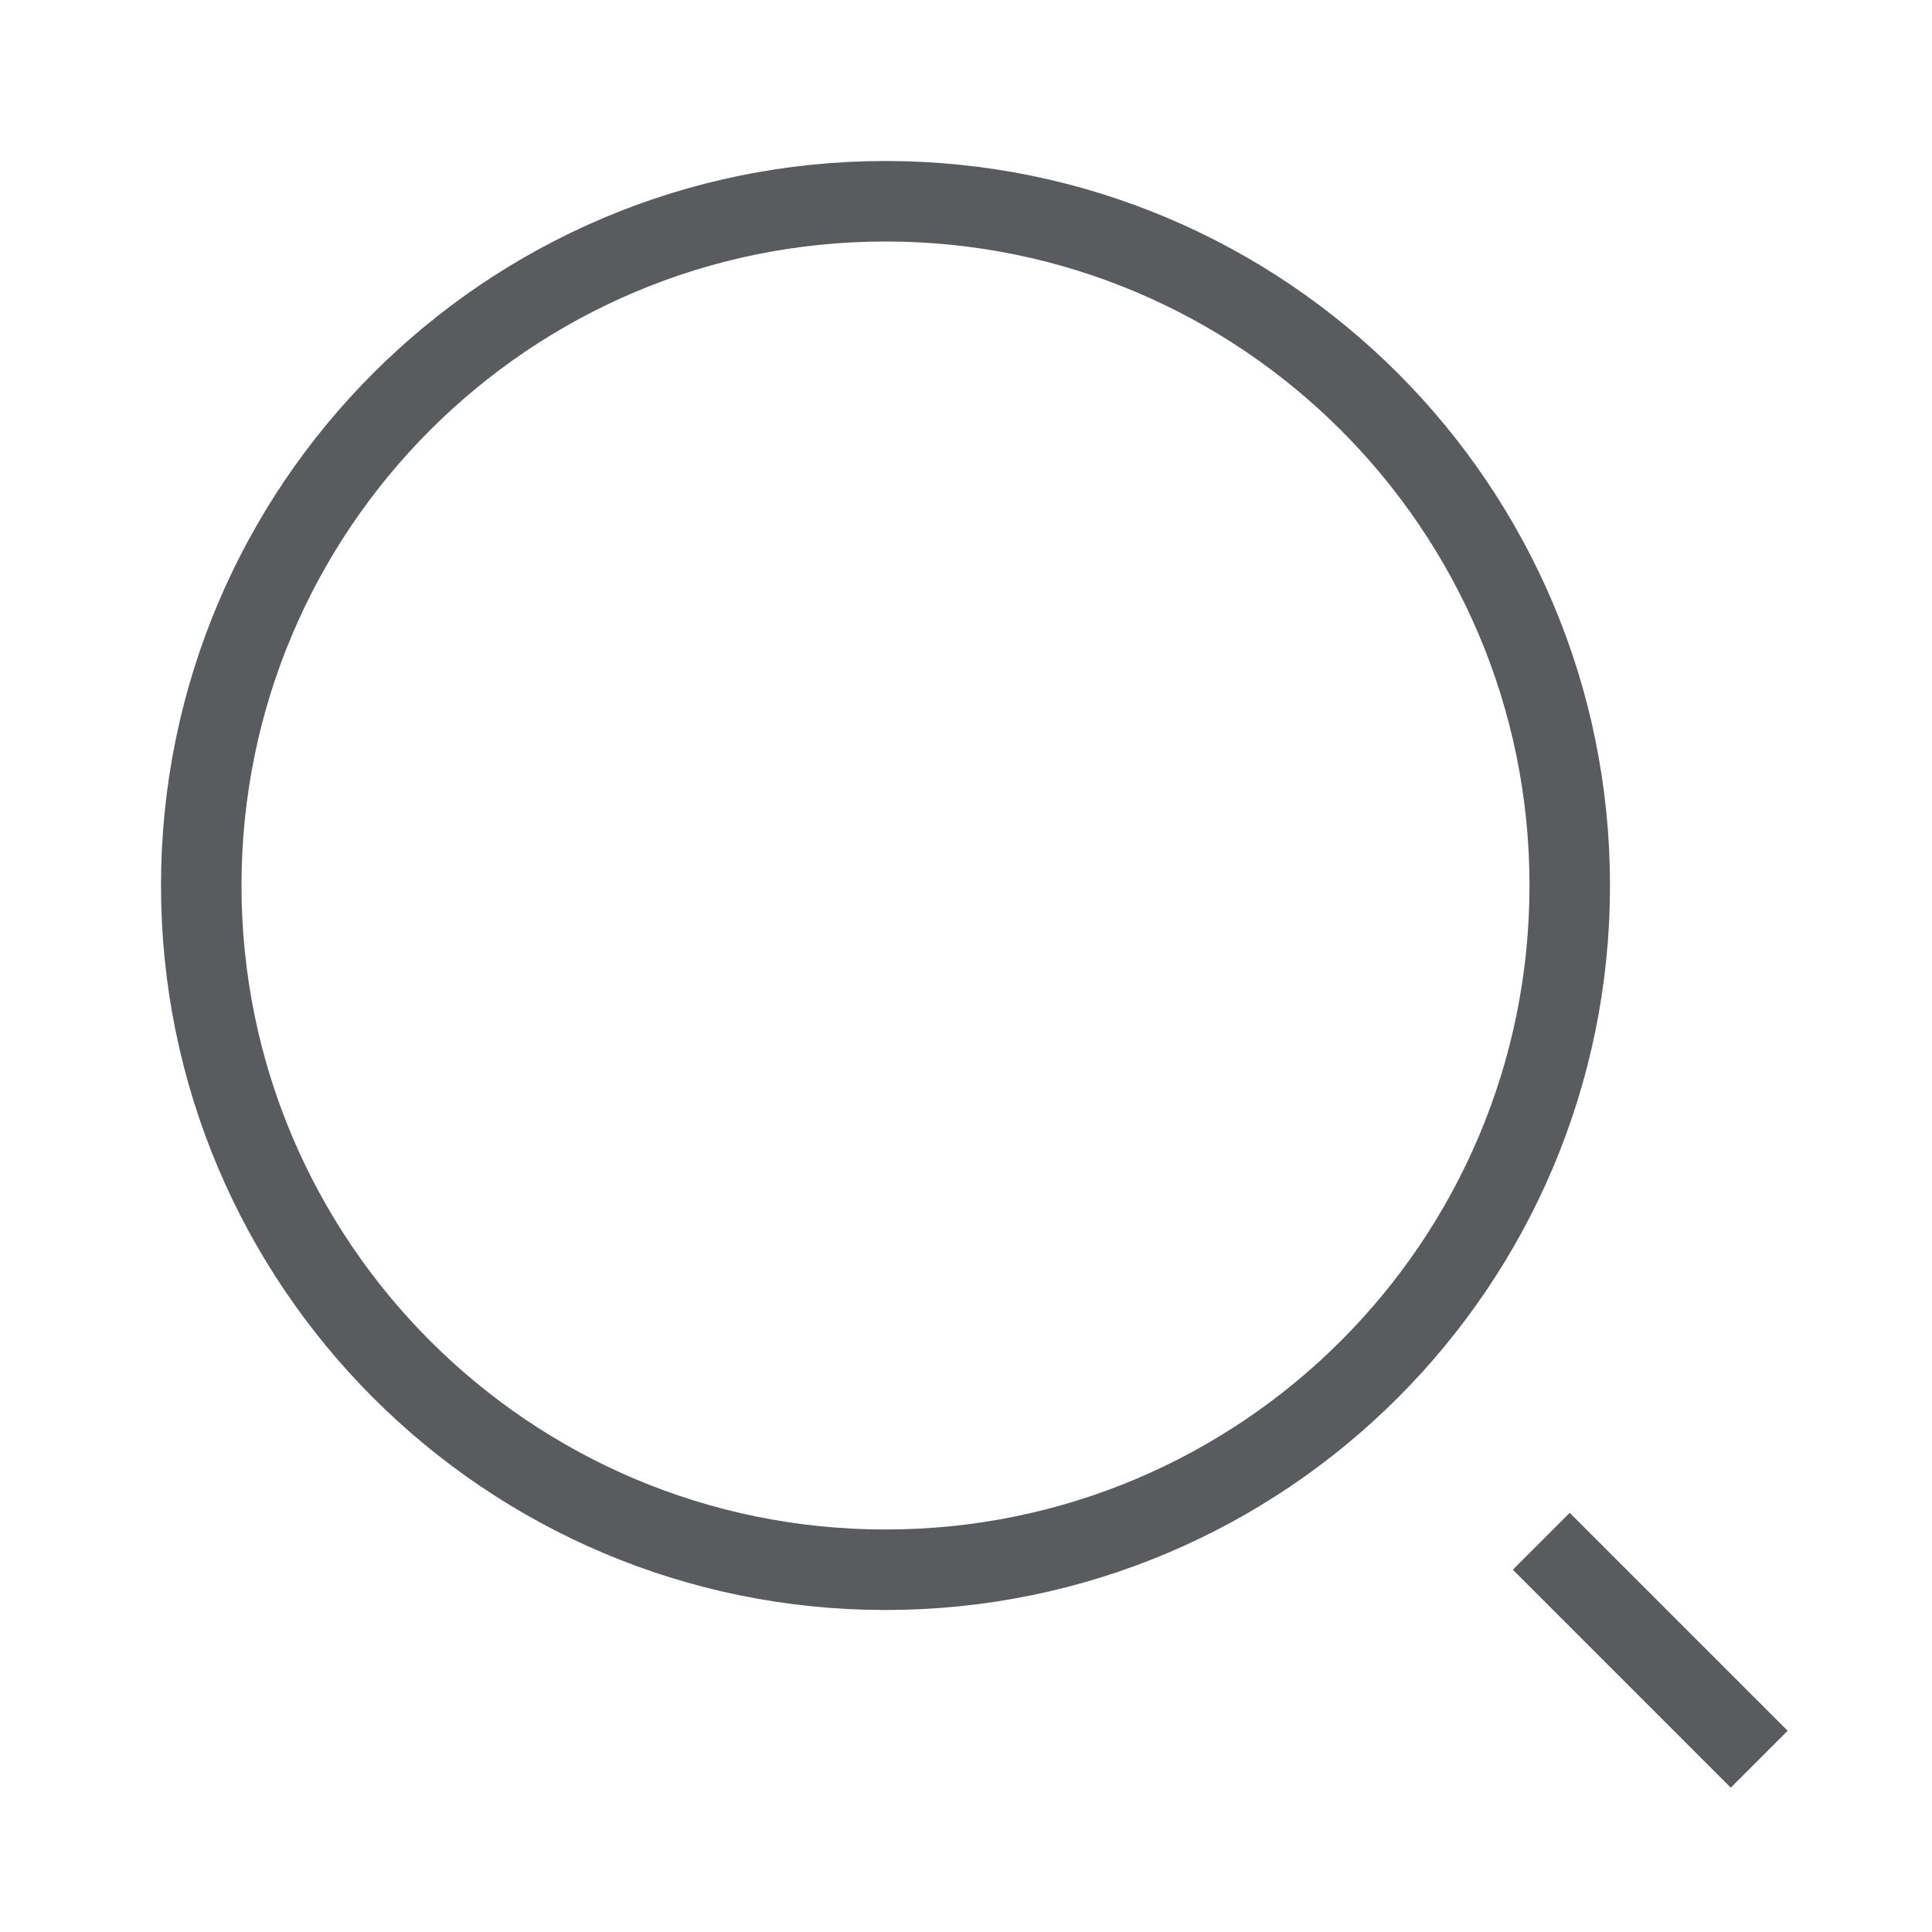
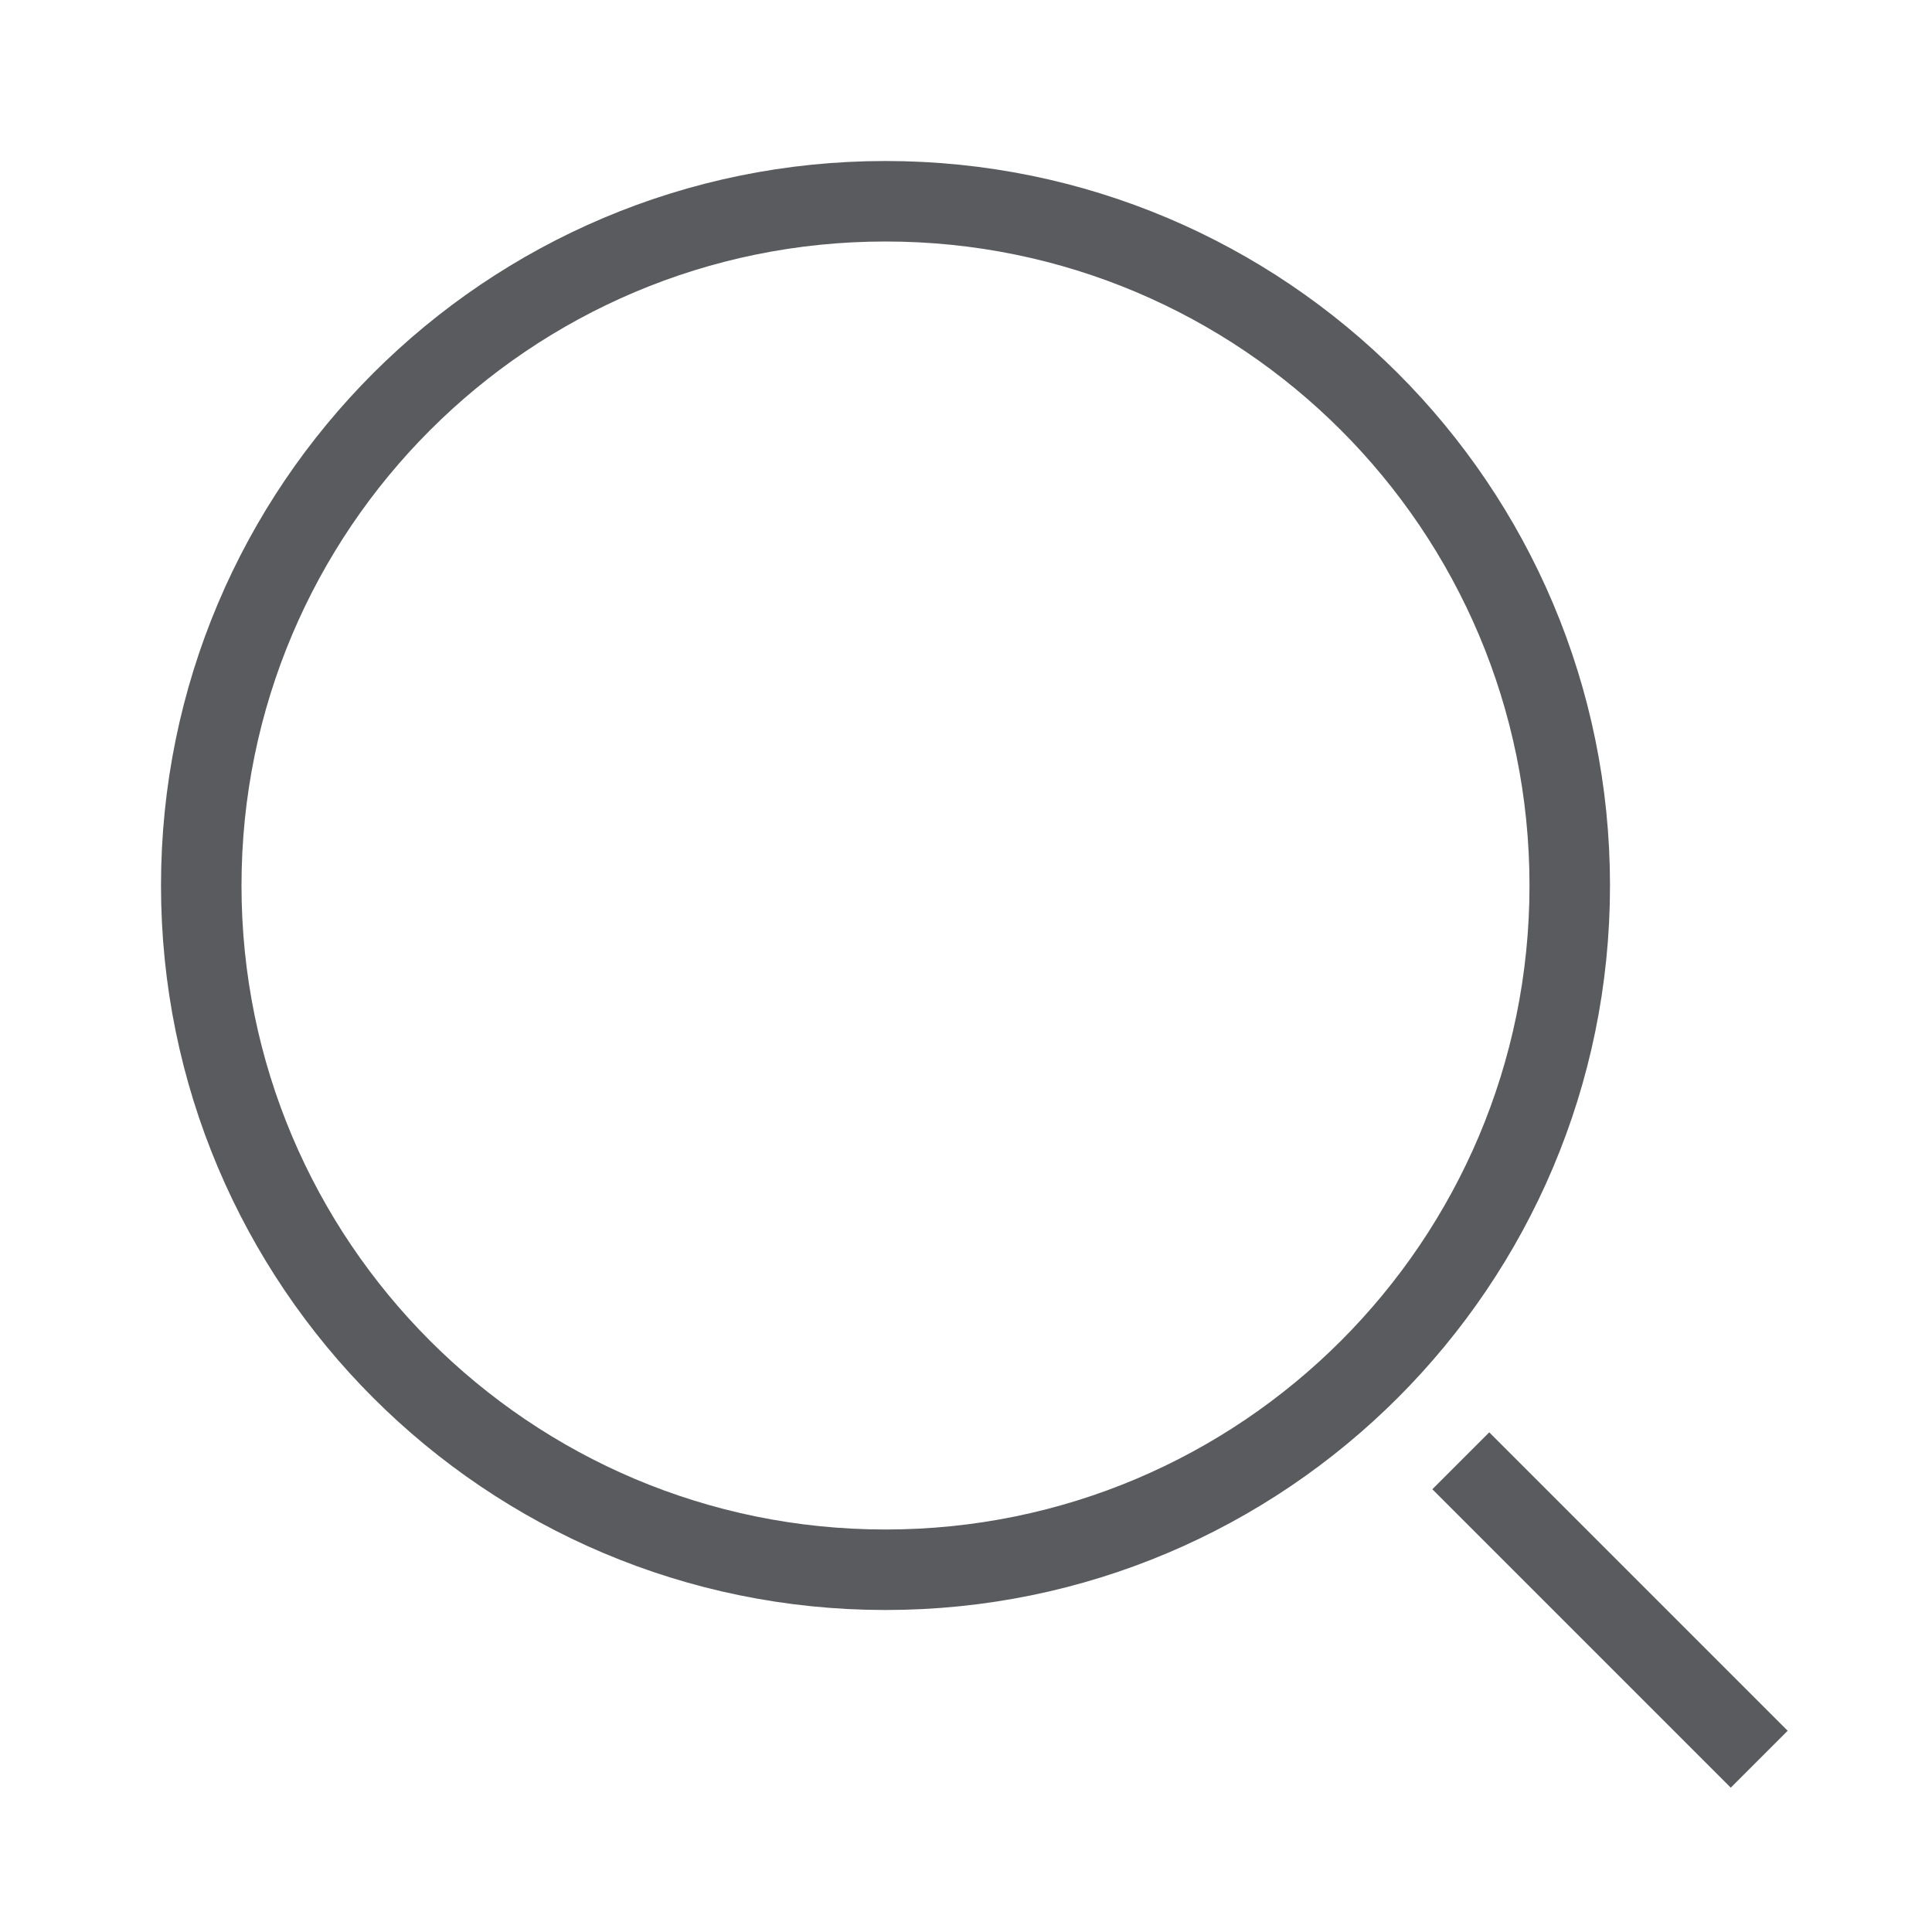
<svg xmlns="http://www.w3.org/2000/svg" viewBox="0 0 24 24">
  <g id="Layer_21" data-name="Layer 21">
    <circle cx="11" cy="11" r="8.5" style="fill:none;stroke:#5a5b5e;stroke-linecap:square;stroke-linejoin:round" />
-     <line x1="19.5" y1="19.5" x2="21.5" y2="21.5" style="fill:none;stroke:#5a5b5e;stroke-linecap:square;stroke-linejoin:round" />
+     <line x1="18.5" y1="18.5" x2="21.5" y2="21.5" style="fill:none;stroke:#5a5b5e;stroke-linecap:square;stroke-linejoin:round" />
  </g>
</svg>
